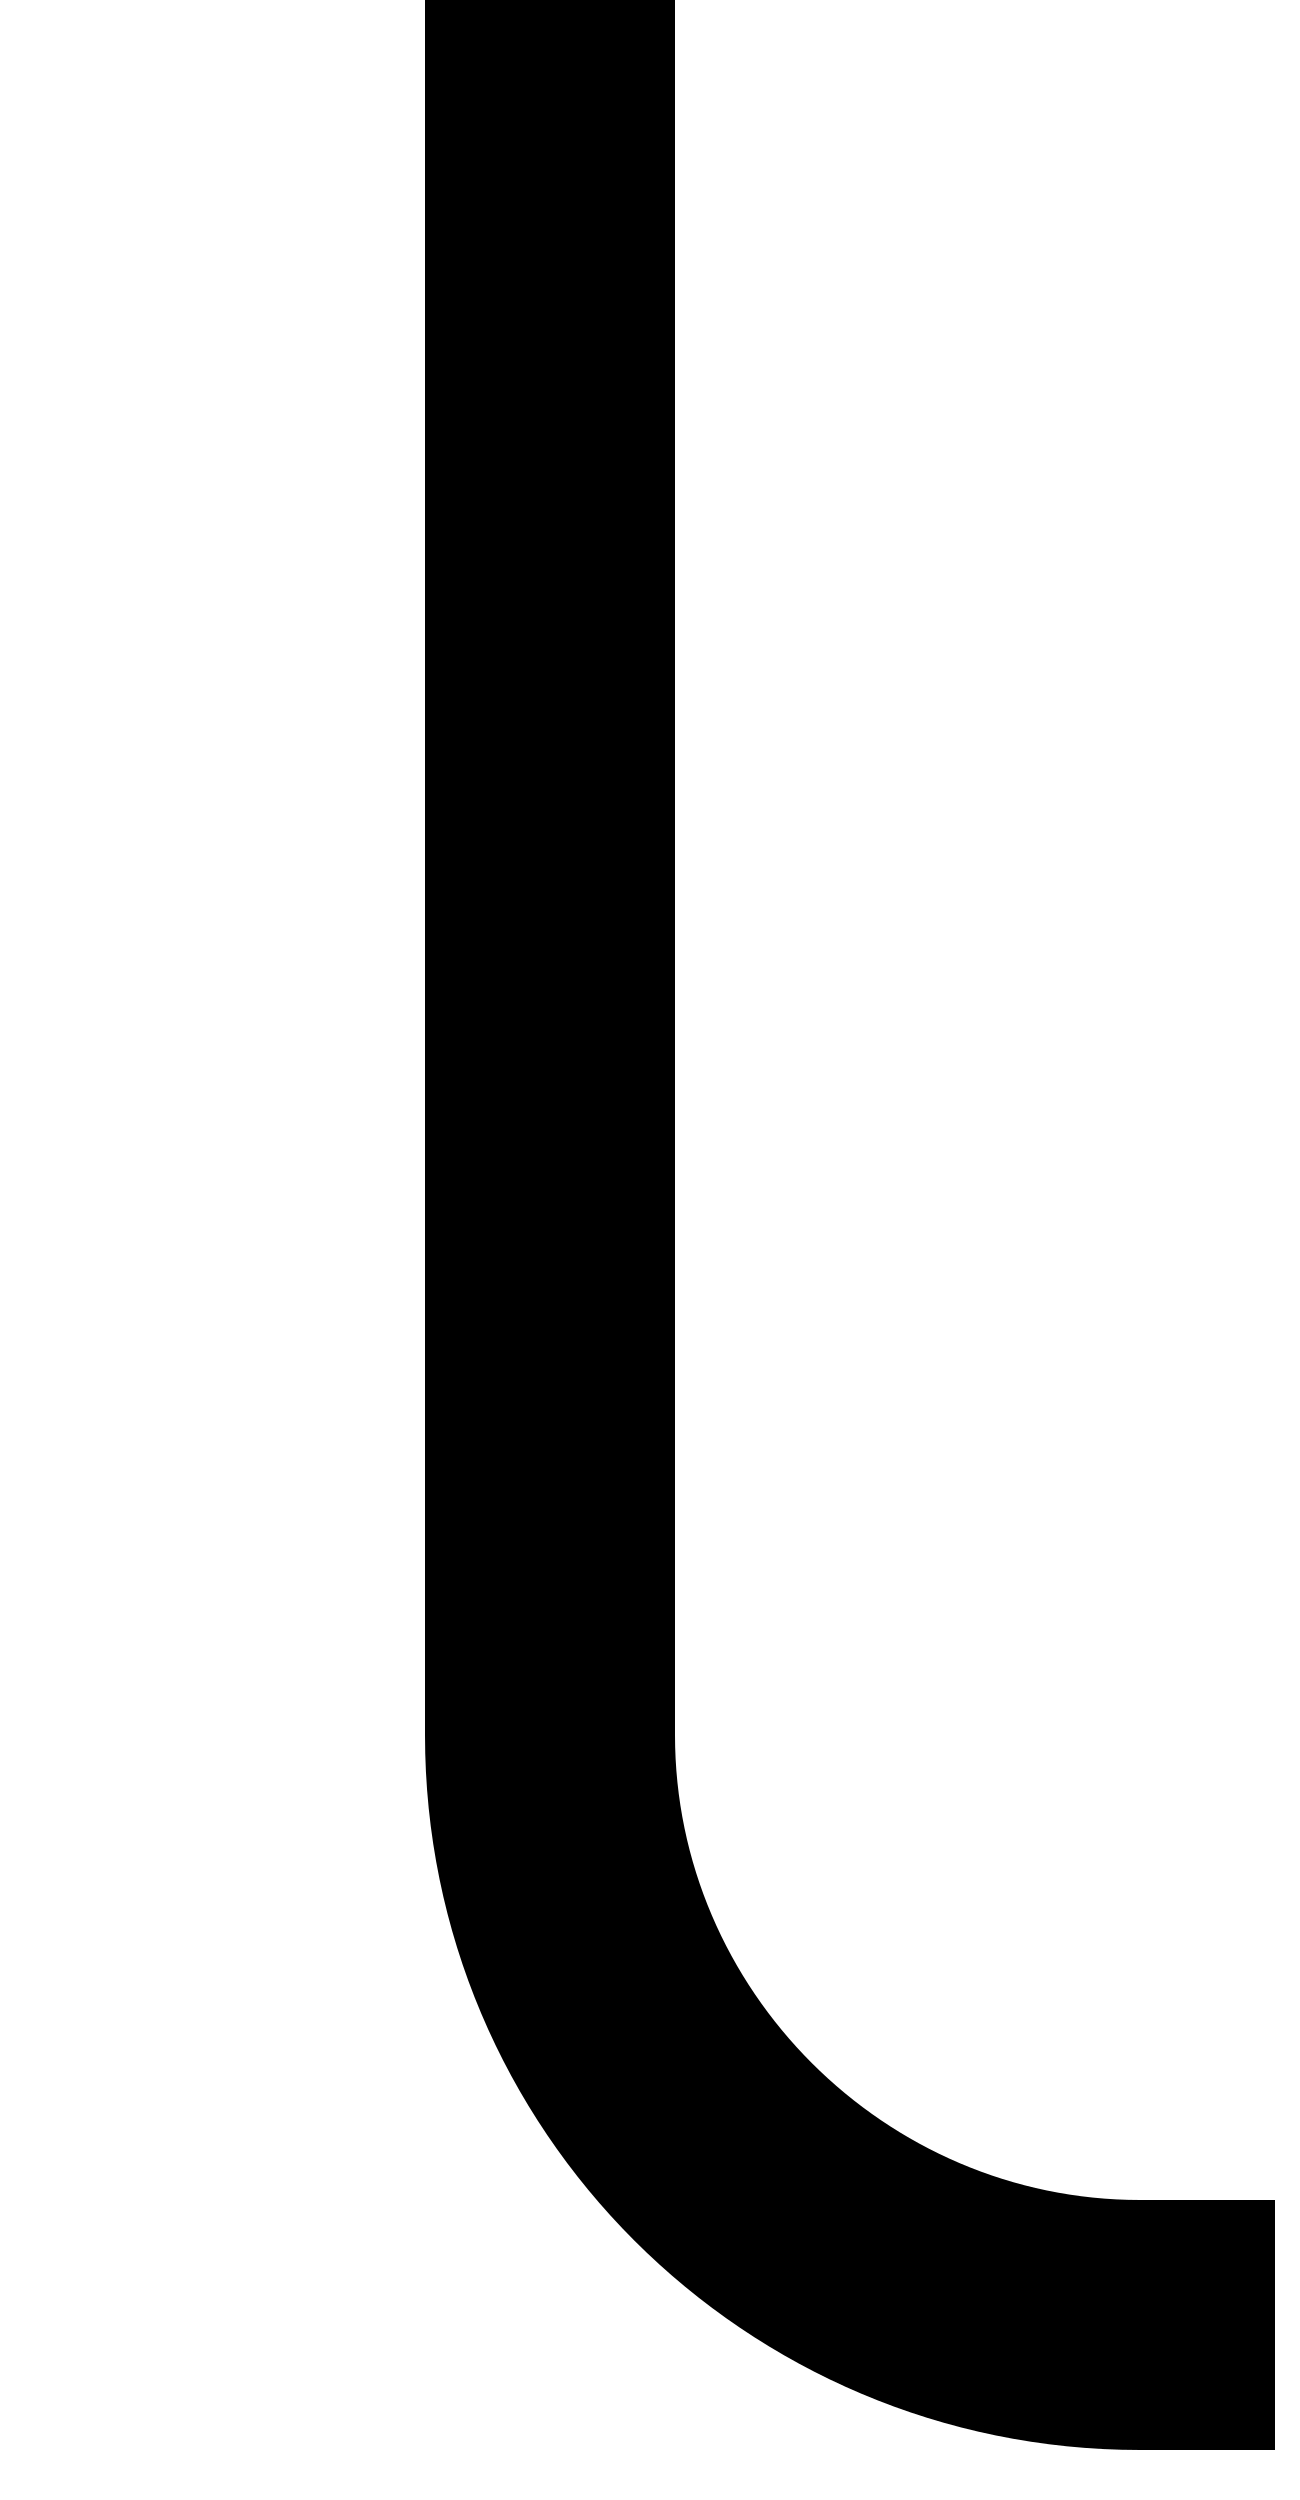
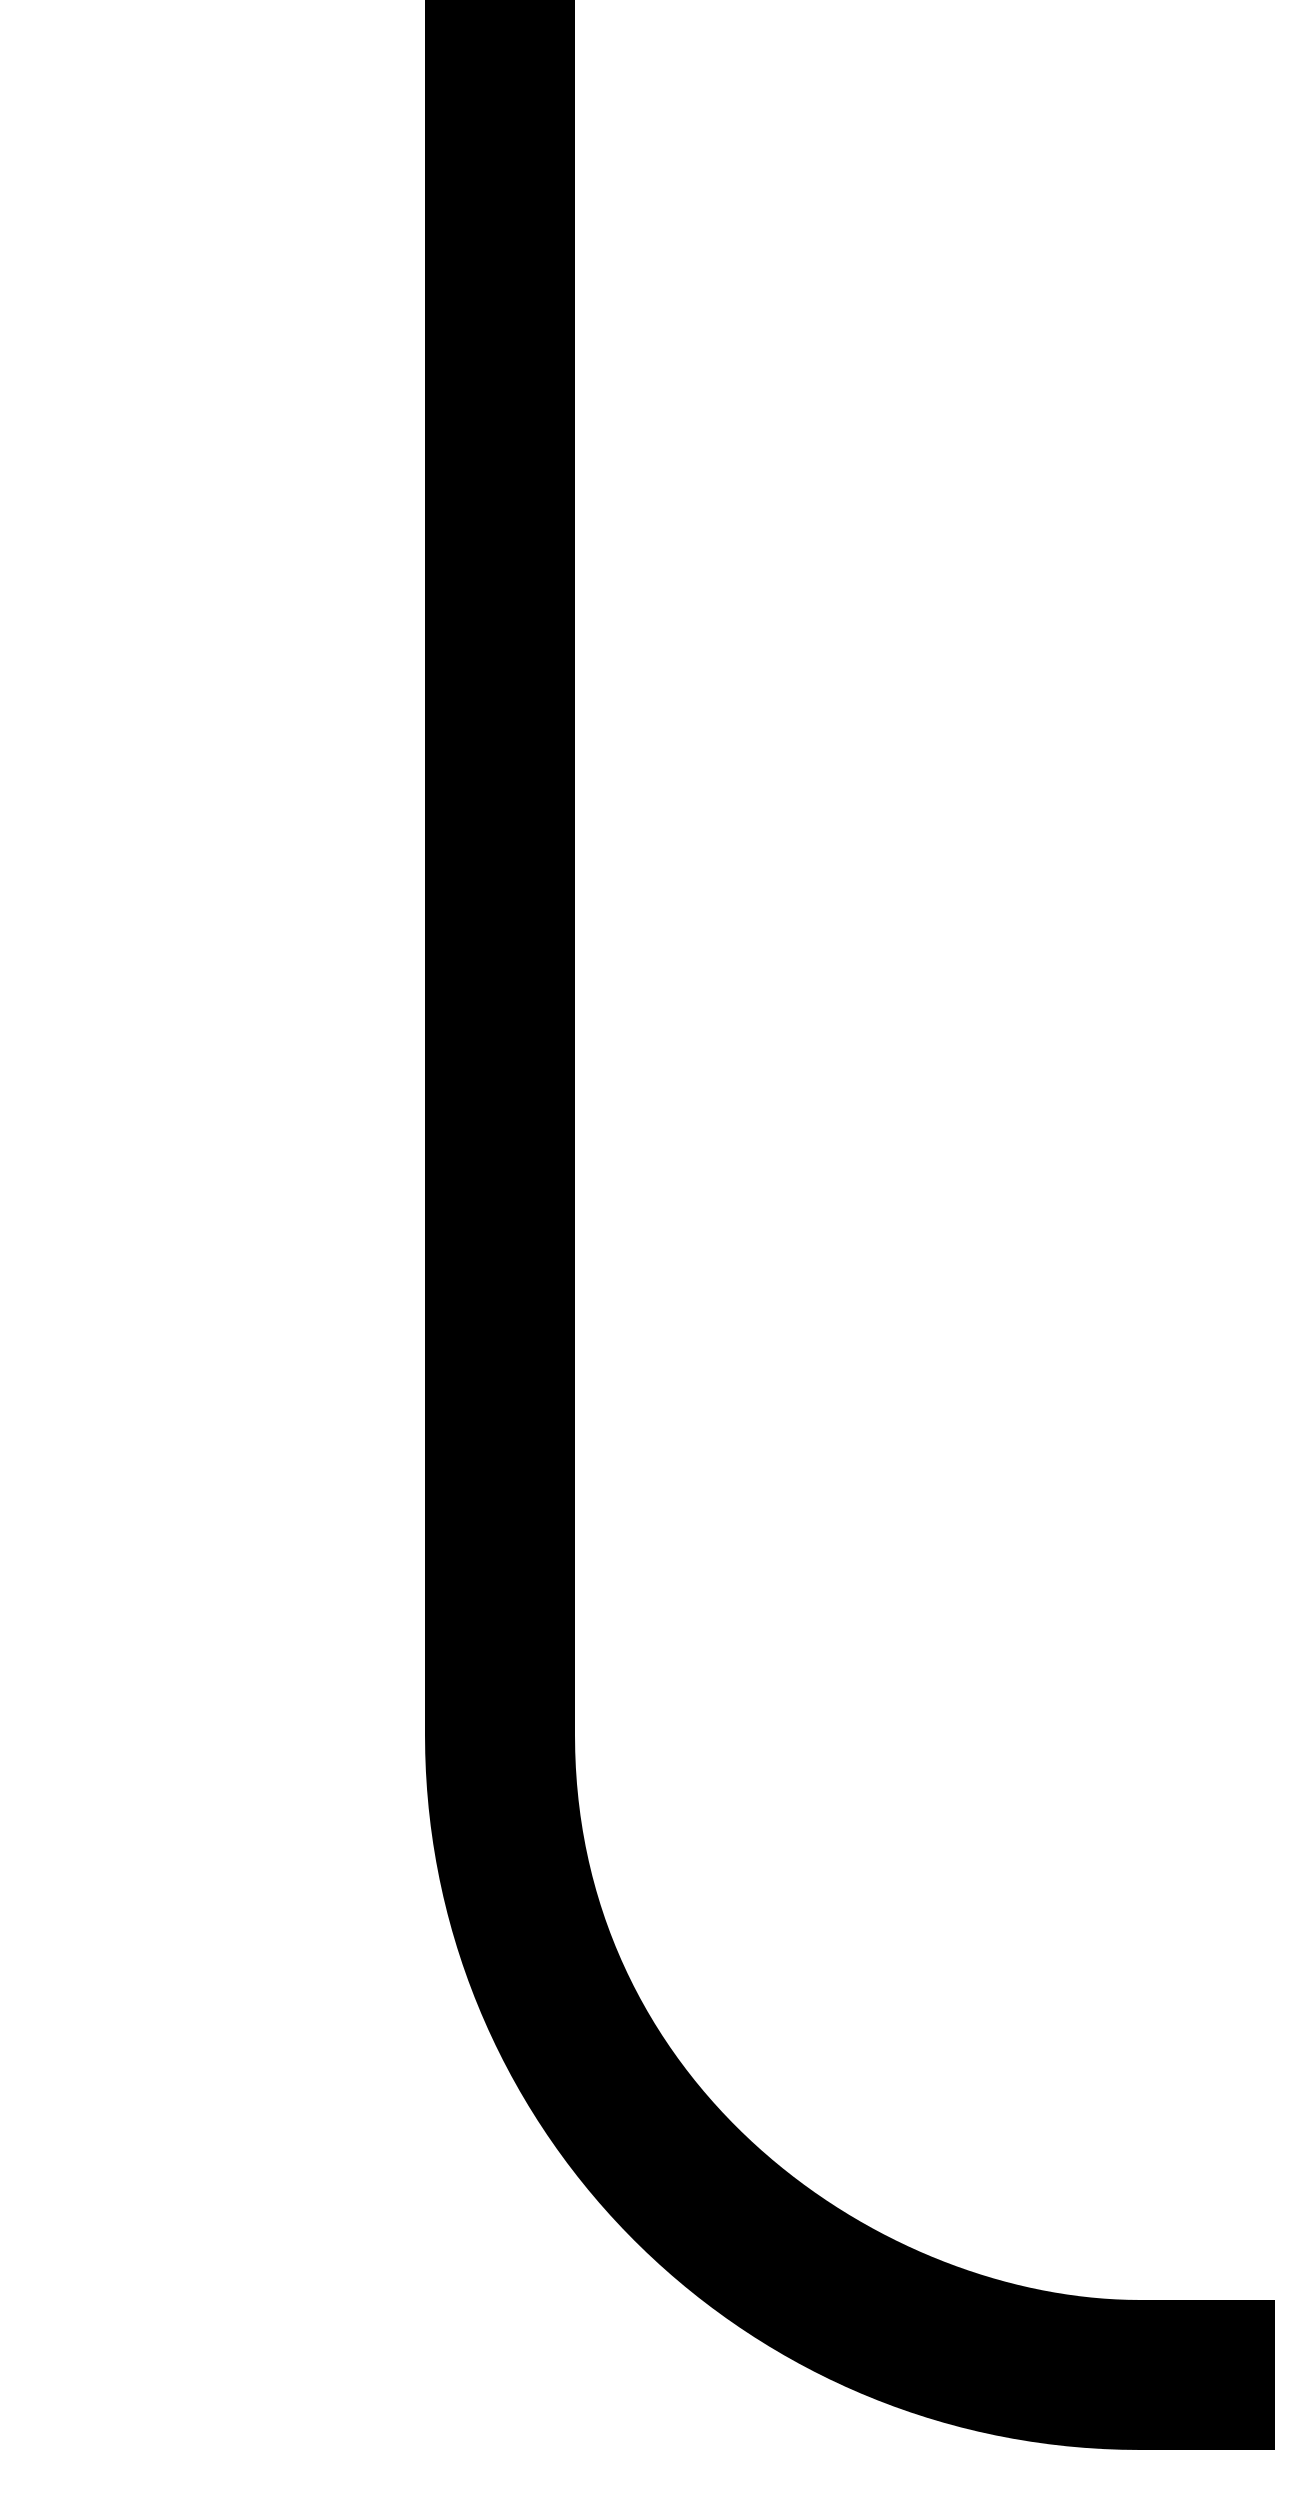
<svg xmlns="http://www.w3.org/2000/svg" version="1.1" id="Layer_1" x="0px" y="0px" viewBox="0 0 26 50" style="enable-background:new 0 0 26 50;" xml:space="preserve">
-   <path d="M22.8,44c-5.1,0-9.3-4.2-9.3-9.3V0h-5v34.7c0,7.9,6.4,14.3,14.3,14.3h2.7v-5H22.8z" />
+   <path d="M22.8,46c-5.1,0-11.3-4.2-11.3-11.3V0h-3v34.7c0,7.9,6.4,14.3,14.3,14.3h2.7v-3H22.8z" />
</svg>
